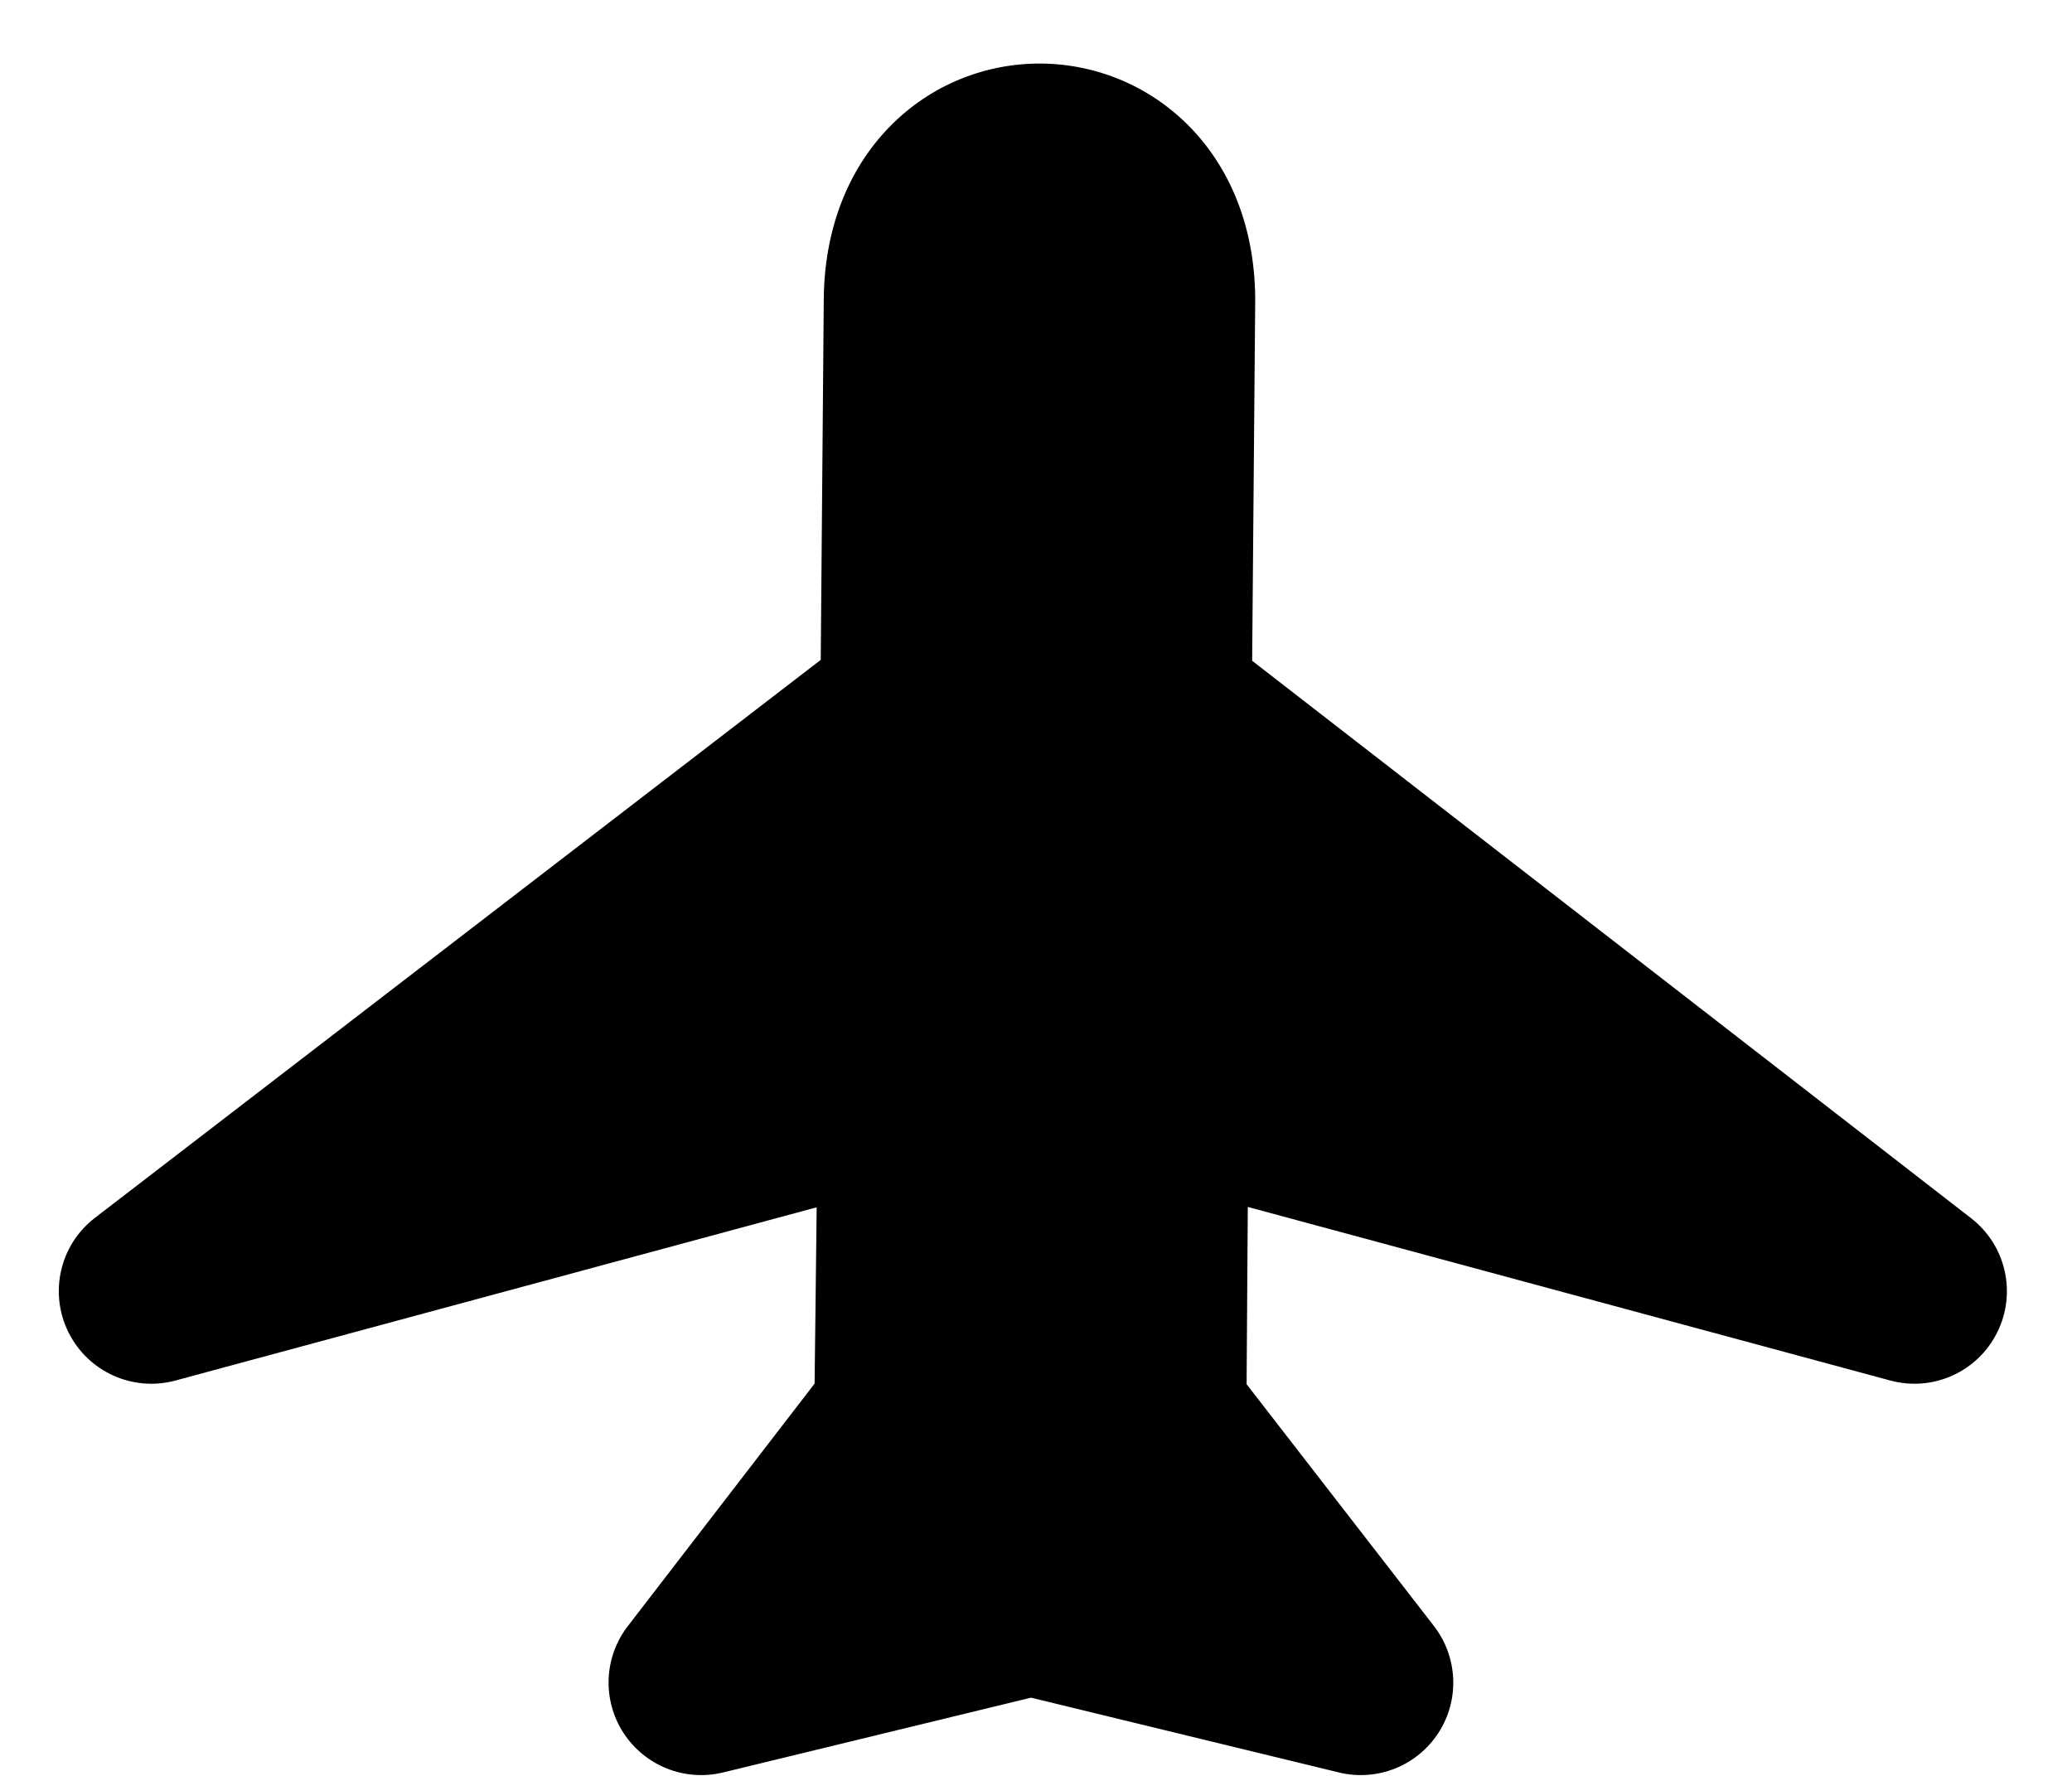
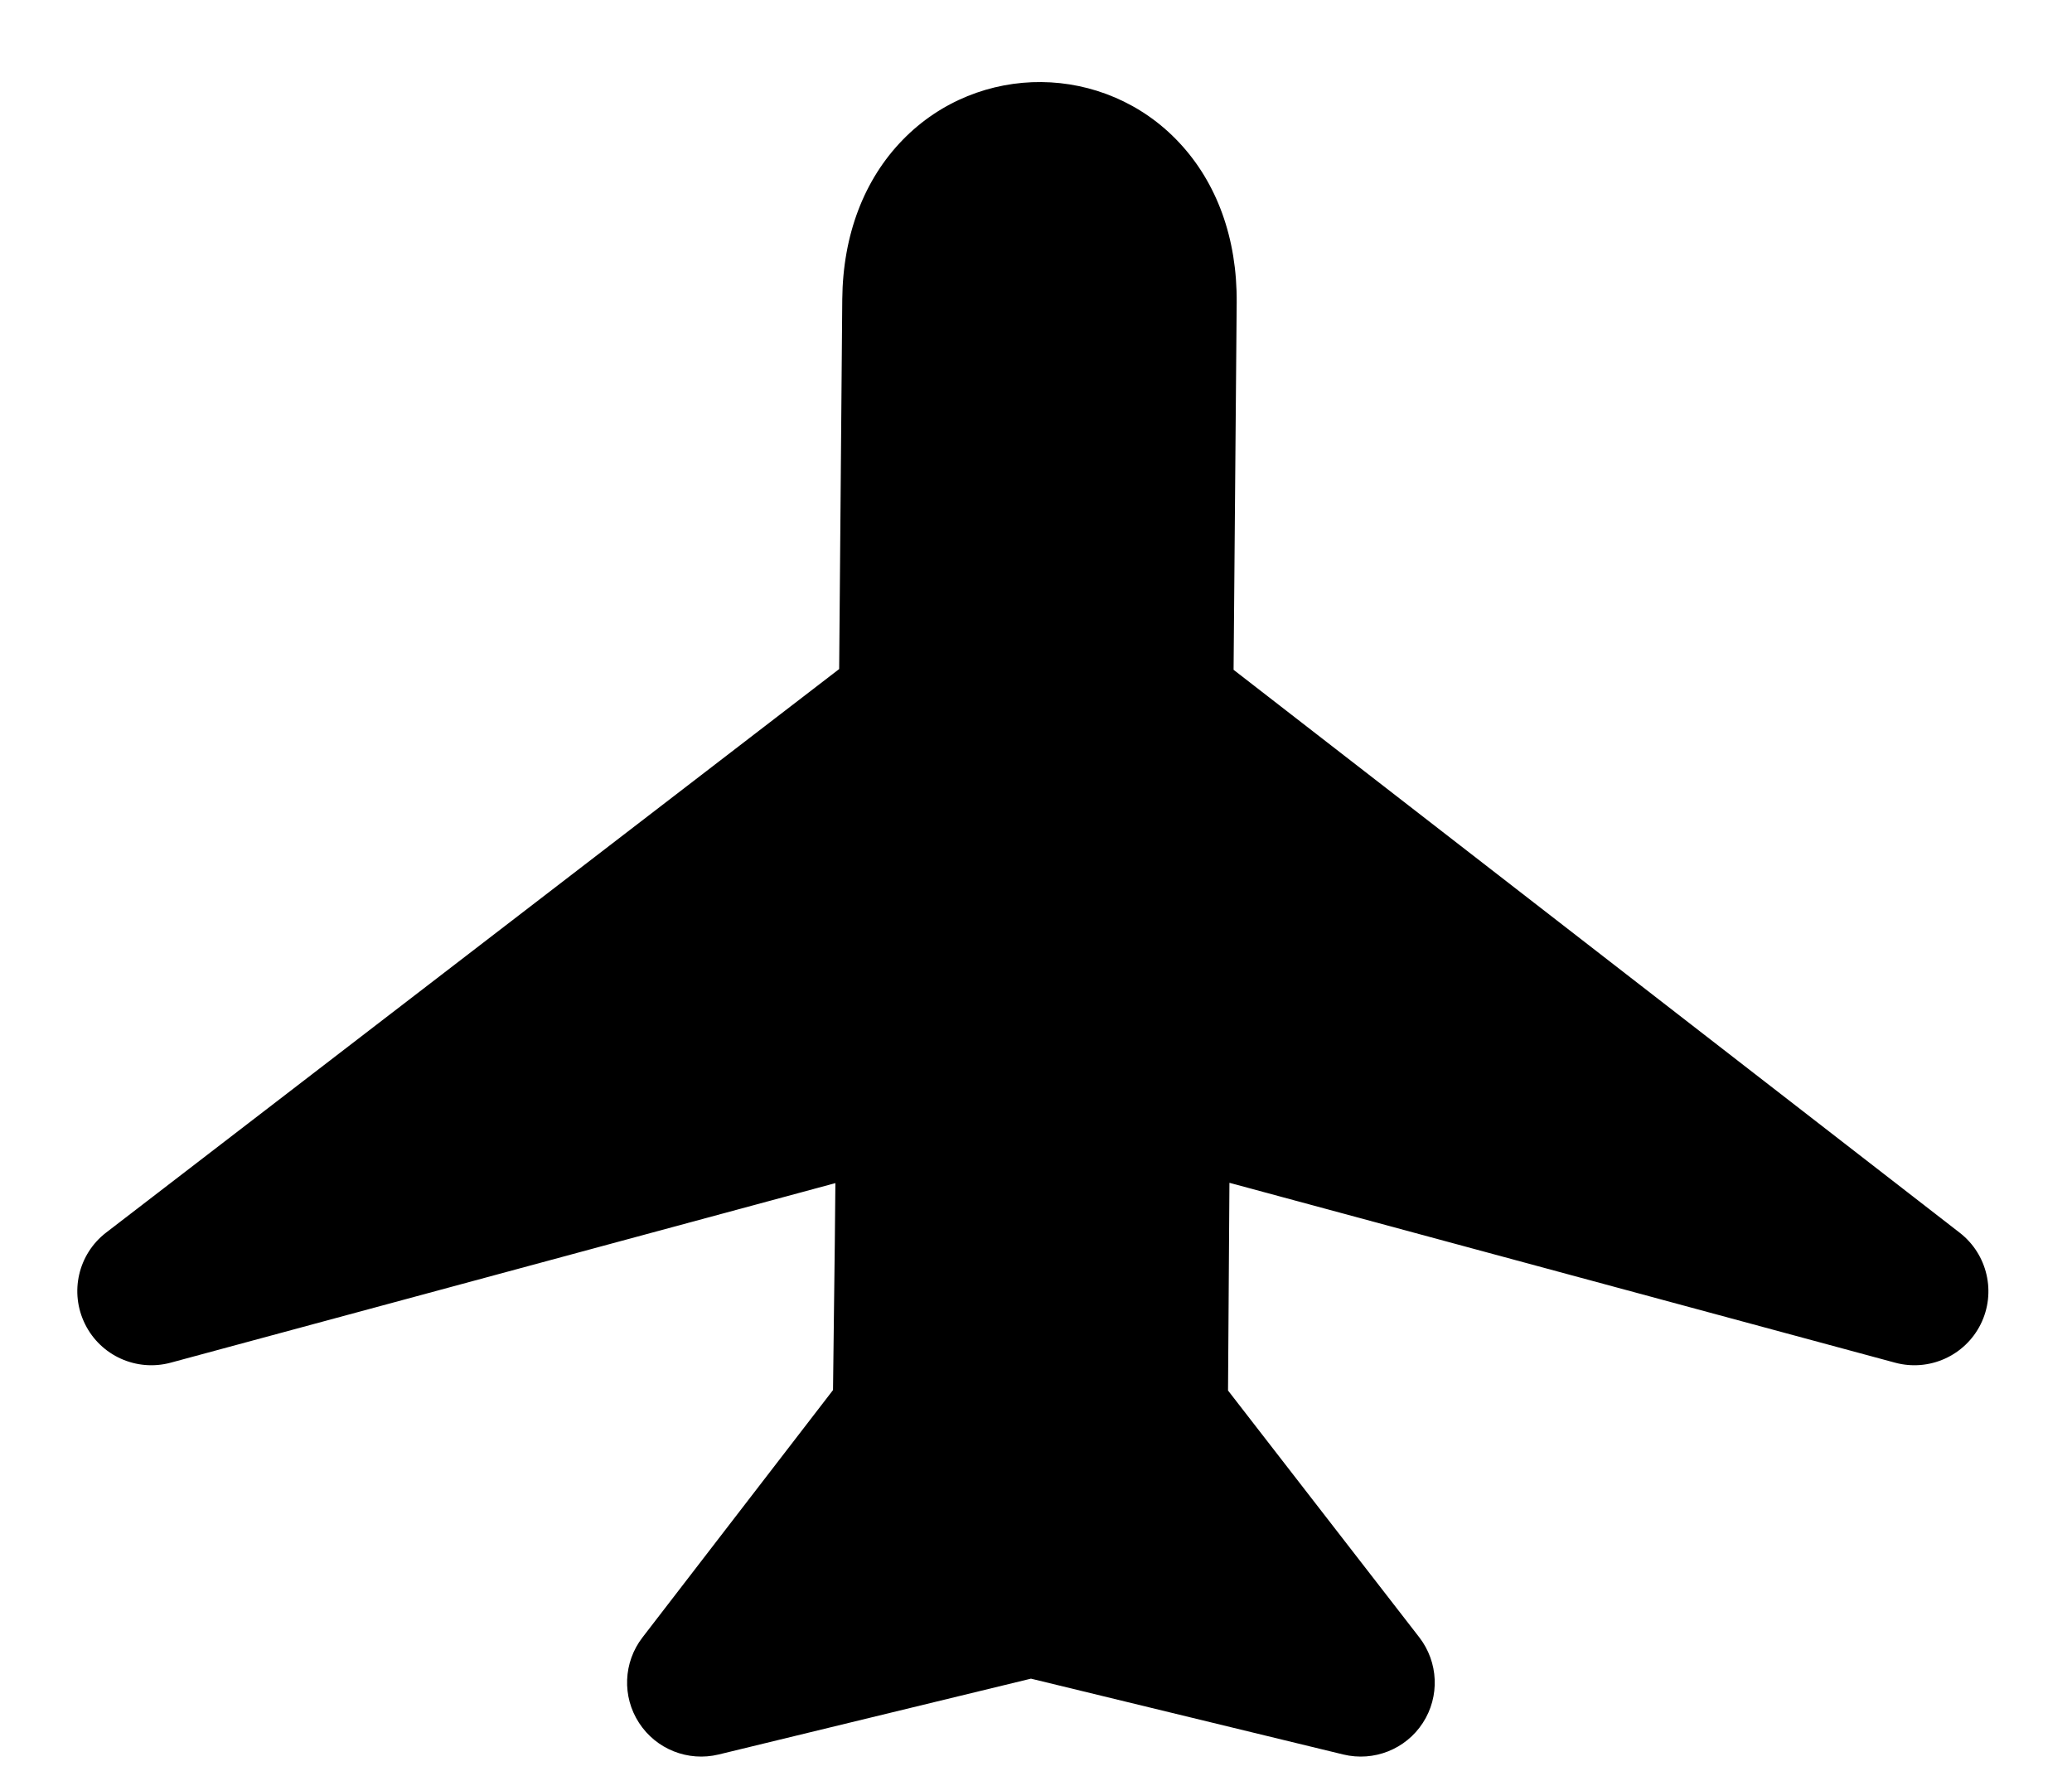
<svg xmlns="http://www.w3.org/2000/svg" width="28" height="24" viewBox="0 0 28 24" fill="none">
-   <path fill-rule="evenodd" clip-rule="evenodd" d="M25.545 18.657C26.12 18.812 26.724 18.541 26.989 18.007C27.255 17.474 27.107 16.828 26.636 16.463L16.921 8.93L16.962 4.095C16.97 3.168 16.676 2.35 16.116 1.754C15.563 1.166 14.818 0.866 14.075 0.859C13.331 0.852 12.582 1.138 12.019 1.716C11.449 2.302 11.14 3.114 11.132 4.042L11.091 8.918L1.282 16.459C0.809 16.823 0.66 17.47 0.925 18.005C1.19 18.539 1.795 18.813 2.371 18.657L11.036 16.316C11.032 16.749 11.026 17.181 11.021 17.617L11.021 17.617C11.016 17.976 11.012 18.336 11.008 18.699L8.484 21.976C8.16 22.396 8.137 22.975 8.426 23.42C8.716 23.865 9.254 24.079 9.77 23.954L13.932 22.943L18.094 23.954C18.611 24.079 19.149 23.865 19.438 23.419C19.727 22.974 19.702 22.394 19.377 21.974L16.846 18.707L16.862 16.311L25.545 18.657Z" fill="black" />
+   <path d="M12.254 19.131L9.474 22.739L13.932 21.657L18.389 22.739L15.593 19.131L15.622 14.682L25.87 17.45L15.666 9.538L15.713 4.084C15.735 1.471 12.405 1.44 12.382 4.053L12.336 9.538L2.045 17.45L12.292 14.682C12.298 16.165 12.266 17.648 12.254 19.131Z" fill="black" />
+   <path fill-rule="evenodd" clip-rule="evenodd" d="M26.766 17.896C26.554 18.322 26.07 18.54 25.61 18.416L16.614 15.985L16.595 18.792L19.179 22.127C19.439 22.463 19.459 22.927 19.228 23.283C18.997 23.64 18.566 23.811 18.153 23.711L13.932 22.686L9.711 23.711C9.298 23.811 8.867 23.64 8.636 23.284C8.404 22.928 8.423 22.465 8.682 22.129L11.257 18.786C11.261 18.396 11.266 18.009 11.271 17.623C11.278 17.076 11.285 16.532 11.289 15.989L2.306 18.416C1.845 18.54 1.36 18.322 1.149 17.894C0.937 17.466 1.056 16.948 1.435 16.657L11.34 9.042L11.382 4.044C11.39 3.171 11.679 2.424 12.198 1.891C12.711 1.363 13.395 1.103 14.073 1.109C14.751 1.115 15.43 1.388 15.933 1.925C16.443 2.468 16.72 3.22 16.712 4.093L16.67 9.052L26.483 16.66C26.859 16.952 26.978 17.469 26.766 17.896ZM21.317 15.184L15.054 10.328C14.807 10.137 14.663 9.841 14.666 9.529L14.713 4.075C14.716 3.641 14.585 3.41 14.476 3.294C14.361 3.171 14.21 3.11 14.056 3.109C13.901 3.107 13.749 3.166 13.632 3.286C13.521 3.4 13.386 3.629 13.382 4.062L13.335 9.547C13.333 9.855 13.189 10.144 12.945 10.331L6.652 15.169L12.03 13.716C12.33 13.636 12.651 13.698 12.898 13.887C13.145 14.075 13.29 14.368 13.292 14.678C13.296 15.675 13.283 16.679 13.27 17.673C13.264 18.165 13.258 18.655 13.254 19.14C13.252 19.358 13.179 19.569 13.046 19.741L12.003 21.096L13.695 20.685C13.85 20.647 14.012 20.647 14.167 20.685L15.849 21.093L14.803 19.743C14.665 19.566 14.592 19.348 14.593 19.123L14.622 14.675C14.624 14.365 14.77 14.073 15.017 13.886C15.263 13.698 15.583 13.636 15.882 13.716L21.317 15.184Z" fill="black" />
</svg>
